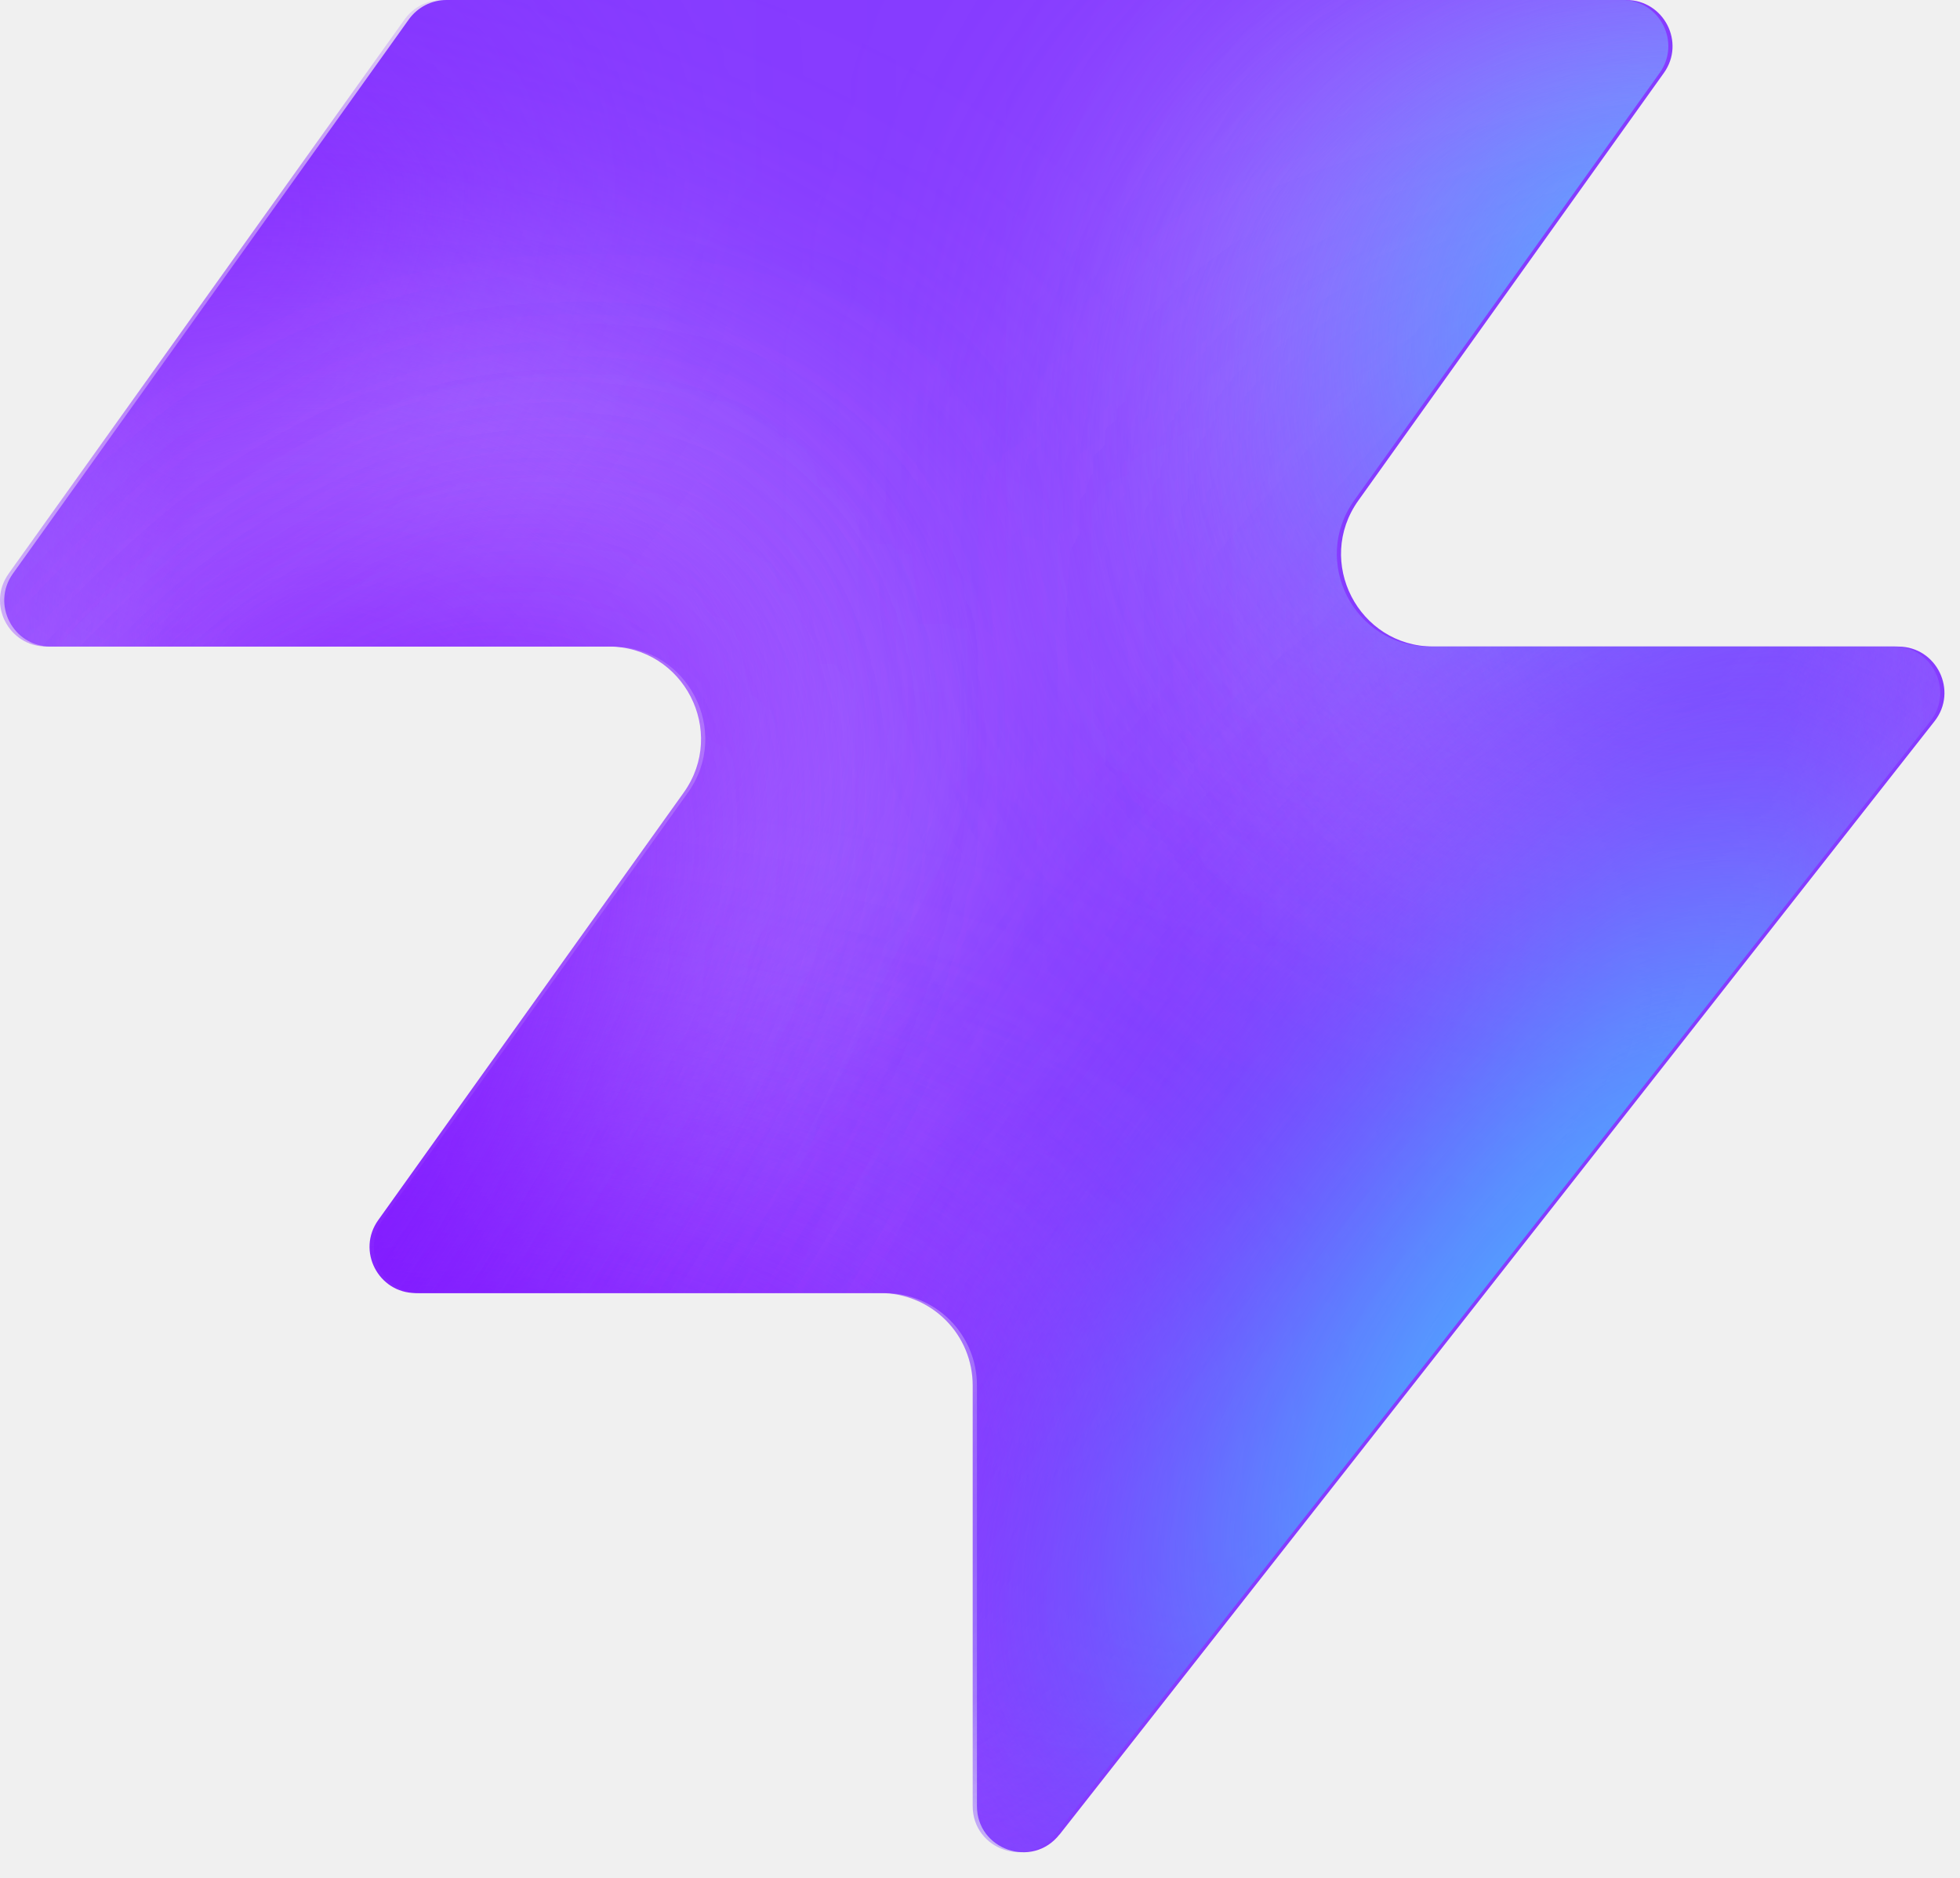
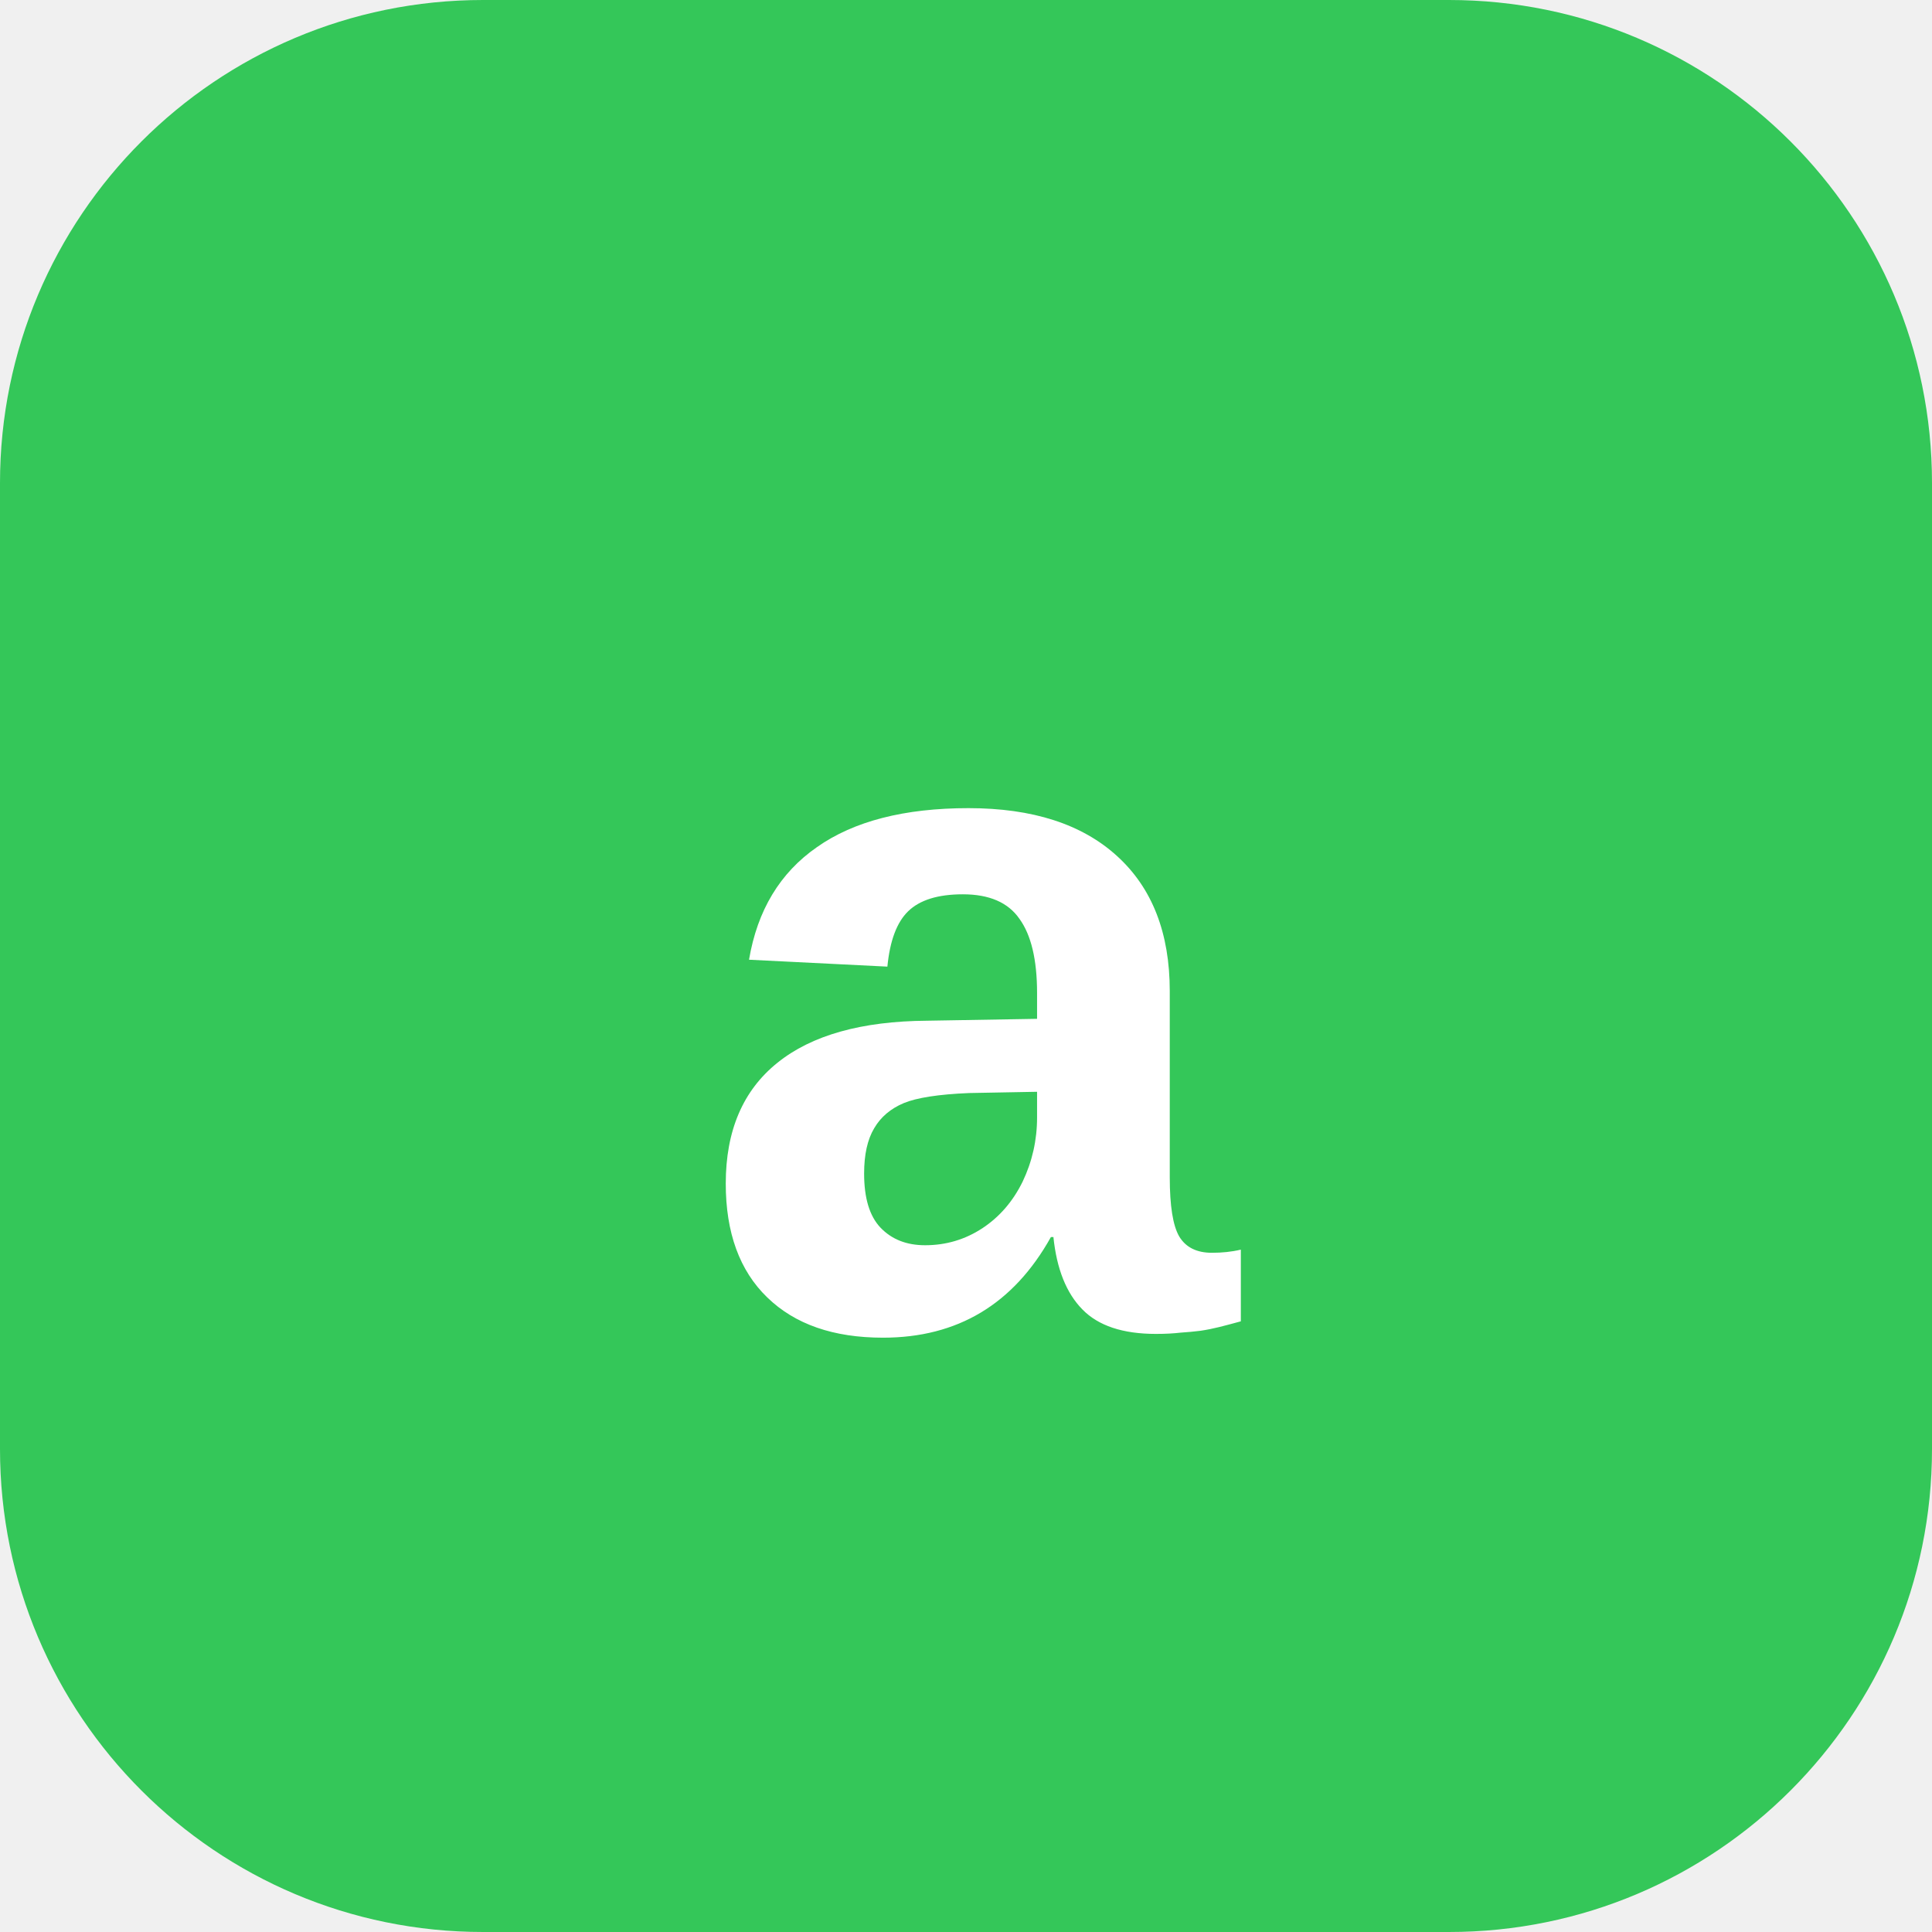
- <svg xmlns="http://www.w3.org/2000/svg" width="48" height="46" fill="none" viewBox="0 0 48 46">
-   <path fill="#863bff" d="M25.946 44.938c-.664.845-2.021.375-2.021-.698V33.937a2.26 2.26 0 0 0-2.262-2.262H10.287c-.92 0-1.456-1.04-.92-1.788l7.48-10.471c1.07-1.497 0-3.578-1.842-3.578H1.237c-.92 0-1.456-1.04-.92-1.788L10.013.474c.214-.297.556-.474.92-.474h28.894c.92 0 1.456 1.04.92 1.788l-7.48 10.471c-1.07 1.498 0 3.579 1.842 3.579h11.377c.943 0 1.473 1.088.89 1.83L25.947 44.94z" style="fill:#863bff;fill:color(display-p3 .525 .23 1);fill-opacity:1" />
-   <mask id="a" width="48" height="46" x="0" y="0" maskUnits="userSpaceOnUse" style="mask-type:alpha">
-     <path fill="#000" d="M25.842 44.938c-.664.844-2.021.375-2.021-.698V33.937a2.26 2.26 0 0 0-2.262-2.262H10.183c-.92 0-1.456-1.04-.92-1.788l7.48-10.471c1.07-1.498 0-3.579-1.842-3.579H1.133c-.92 0-1.456-1.04-.92-1.787L9.91.473c.214-.297.556-.474.92-.474h28.894c.92 0 1.456 1.04.92 1.788l-7.48 10.471c-1.07 1.498 0 3.578 1.842 3.578h11.377c.943 0 1.473 1.088.89 1.832L25.843 44.94z" style="fill:#000;fill-opacity:1" />
-   </mask>
-   <g mask="url(#a)">
-     <g filter="url(#b)">
-       <ellipse cx="5.508" cy="14.704" fill="#ede6ff" rx="5.508" ry="14.704" style="fill:#ede6ff;fill:color(display-p3 .927 .903 1);fill-opacity:1" transform="matrix(.00324 1 1 -.00324 -4.47 31.516)" />
-     </g>
-     <g filter="url(#c)">
-       <ellipse cx="10.399" cy="29.851" fill="#ede6ff" rx="10.399" ry="29.851" style="fill:#ede6ff;fill:color(display-p3 .927 .903 1);fill-opacity:1" transform="matrix(.00324 1 1 -.00324 -39.328 7.883)" />
-     </g>
-     <g filter="url(#d)">
-       <ellipse cx="5.508" cy="30.487" fill="#7e14ff" rx="5.508" ry="30.487" style="fill:#7e14ff;fill:color(display-p3 .492 .077 1);fill-opacity:1" transform="rotate(89.814 -25.913 -14.639)scale(1 -1)" />
-     </g>
-     <g filter="url(#e)">
-       <ellipse cx="5.508" cy="30.599" fill="#7e14ff" rx="5.508" ry="30.599" style="fill:#7e14ff;fill:color(display-p3 .492 .077 1);fill-opacity:1" transform="rotate(89.814 -32.644 -3.334)scale(1 -1)" />
-     </g>
-     <g filter="url(#f)">
-       <ellipse cx="5.508" cy="30.599" fill="#7e14ff" rx="5.508" ry="30.599" style="fill:#7e14ff;fill:color(display-p3 .492 .077 1);fill-opacity:1" transform="matrix(.00324 1 1 -.00324 -34.34 30.47)" />
-     </g>
-     <g filter="url(#g)">
-       <ellipse cx="14.072" cy="22.078" fill="#ede6ff" rx="14.072" ry="22.078" style="fill:#ede6ff;fill:color(display-p3 .927 .903 1);fill-opacity:1" transform="rotate(93.35 24.506 48.493)scale(-1 1)" />
-     </g>
-     <g filter="url(#h)">
-       <ellipse cx="3.47" cy="21.501" fill="#7e14ff" rx="3.47" ry="21.501" style="fill:#7e14ff;fill:color(display-p3 .492 .077 1);fill-opacity:1" transform="rotate(89.009 28.708 47.59)scale(-1 1)" />
-     </g>
-     <g filter="url(#i)">
-       <ellipse cx="3.47" cy="21.501" fill="#7e14ff" rx="3.47" ry="21.501" style="fill:#7e14ff;fill:color(display-p3 .492 .077 1);fill-opacity:1" transform="rotate(89.009 28.708 47.59)scale(-1 1)" />
-     </g>
-     <g filter="url(#j)">
-       <ellipse cx=".387" cy="8.972" fill="#7e14ff" rx="4.407" ry="29.108" style="fill:#7e14ff;fill:color(display-p3 .492 .077 1);fill-opacity:1" transform="rotate(39.51 .387 8.972)" />
-     </g>
-     <g filter="url(#k)">
-       <ellipse cx="47.523" cy="-6.092" fill="#7e14ff" rx="4.407" ry="29.108" style="fill:#7e14ff;fill:color(display-p3 .492 .077 1);fill-opacity:1" transform="rotate(37.892 47.523 -6.092)" />
-     </g>
-     <g filter="url(#l)">
-       <ellipse cx="41.412" cy="6.333" fill="#47bfff" rx="5.971" ry="9.665" style="fill:#47bfff;fill:color(display-p3 .28 .748 1);fill-opacity:1" transform="rotate(37.892 41.412 6.333)" />
-     </g>
-     <g filter="url(#m)">
-       <ellipse cx="-1.879" cy="38.332" fill="#7e14ff" rx="4.407" ry="29.108" style="fill:#7e14ff;fill:color(display-p3 .492 .077 1);fill-opacity:1" transform="rotate(37.892 -1.88 38.332)" />
-     </g>
-     <g filter="url(#n)">
-       <ellipse cx="-1.879" cy="38.332" fill="#7e14ff" rx="4.407" ry="29.108" style="fill:#7e14ff;fill:color(display-p3 .492 .077 1);fill-opacity:1" transform="rotate(37.892 -1.88 38.332)" />
-     </g>
-     <g filter="url(#o)">
-       <ellipse cx="35.651" cy="29.907" fill="#7e14ff" rx="4.407" ry="29.108" style="fill:#7e14ff;fill:color(display-p3 .492 .077 1);fill-opacity:1" transform="rotate(37.892 35.651 29.907)" />
-     </g>
-     <g filter="url(#p)">
-       <ellipse cx="38.418" cy="32.4" fill="#47bfff" rx="5.971" ry="15.297" style="fill:#47bfff;fill:color(display-p3 .28 .748 1);fill-opacity:1" transform="rotate(37.892 38.418 32.4)" />
-     </g>
-   </g>
-   <defs>
-     <filter id="b" width="60.045" height="41.654" x="-19.77" y="16.149" color-interpolation-filters="sRGB" filterUnits="userSpaceOnUse">
-       <feFlood flood-opacity="0" result="BackgroundImageFix" />
-       <feBlend in="SourceGraphic" in2="BackgroundImageFix" result="shape" />
-       <feGaussianBlur result="effect1_foregroundBlur_2002_17158" stdDeviation="7.659" />
-     </filter>
-     <filter id="c" width="90.34" height="51.437" x="-54.613" y="-7.533" color-interpolation-filters="sRGB" filterUnits="userSpaceOnUse">
-       <feFlood flood-opacity="0" result="BackgroundImageFix" />
-       <feBlend in="SourceGraphic" in2="BackgroundImageFix" result="shape" />
-       <feGaussianBlur result="effect1_foregroundBlur_2002_17158" stdDeviation="7.659" />
-     </filter>
-     <filter id="d" width="79.355" height="29.4" x="-49.64" y="2.03" color-interpolation-filters="sRGB" filterUnits="userSpaceOnUse">
-       <feFlood flood-opacity="0" result="BackgroundImageFix" />
-       <feBlend in="SourceGraphic" in2="BackgroundImageFix" result="shape" />
-       <feGaussianBlur result="effect1_foregroundBlur_2002_17158" stdDeviation="4.596" />
-     </filter>
-     <filter id="e" width="79.579" height="29.4" x="-45.045" y="20.029" color-interpolation-filters="sRGB" filterUnits="userSpaceOnUse">
-       <feFlood flood-opacity="0" result="BackgroundImageFix" />
-       <feBlend in="SourceGraphic" in2="BackgroundImageFix" result="shape" />
-       <feGaussianBlur result="effect1_foregroundBlur_2002_17158" stdDeviation="4.596" />
-     </filter>
-     <filter id="f" width="79.579" height="29.4" x="-43.513" y="21.178" color-interpolation-filters="sRGB" filterUnits="userSpaceOnUse">
-       <feFlood flood-opacity="0" result="BackgroundImageFix" />
-       <feBlend in="SourceGraphic" in2="BackgroundImageFix" result="shape" />
-       <feGaussianBlur result="effect1_foregroundBlur_2002_17158" stdDeviation="4.596" />
-     </filter>
-     <filter id="g" width="74.749" height="58.852" x="15.756" y="-17.901" color-interpolation-filters="sRGB" filterUnits="userSpaceOnUse">
-       <feFlood flood-opacity="0" result="BackgroundImageFix" />
-       <feBlend in="SourceGraphic" in2="BackgroundImageFix" result="shape" />
-       <feGaussianBlur result="effect1_foregroundBlur_2002_17158" stdDeviation="7.659" />
-     </filter>
-     <filter id="h" width="61.377" height="25.362" x="23.548" y="2.284" color-interpolation-filters="sRGB" filterUnits="userSpaceOnUse">
-       <feFlood flood-opacity="0" result="BackgroundImageFix" />
-       <feBlend in="SourceGraphic" in2="BackgroundImageFix" result="shape" />
-       <feGaussianBlur result="effect1_foregroundBlur_2002_17158" stdDeviation="4.596" />
-     </filter>
-     <filter id="i" width="61.377" height="25.362" x="23.548" y="2.284" color-interpolation-filters="sRGB" filterUnits="userSpaceOnUse">
-       <feFlood flood-opacity="0" result="BackgroundImageFix" />
-       <feBlend in="SourceGraphic" in2="BackgroundImageFix" result="shape" />
-       <feGaussianBlur result="effect1_foregroundBlur_2002_17158" stdDeviation="4.596" />
-     </filter>
-     <filter id="j" width="56.045" height="63.649" x="-27.636" y="-22.853" color-interpolation-filters="sRGB" filterUnits="userSpaceOnUse">
-       <feFlood flood-opacity="0" result="BackgroundImageFix" />
-       <feBlend in="SourceGraphic" in2="BackgroundImageFix" result="shape" />
-       <feGaussianBlur result="effect1_foregroundBlur_2002_17158" stdDeviation="4.596" />
-     </filter>
-     <filter id="k" width="54.814" height="64.646" x="20.116" y="-38.415" color-interpolation-filters="sRGB" filterUnits="userSpaceOnUse">
-       <feFlood flood-opacity="0" result="BackgroundImageFix" />
-       <feBlend in="SourceGraphic" in2="BackgroundImageFix" result="shape" />
-       <feGaussianBlur result="effect1_foregroundBlur_2002_17158" stdDeviation="4.596" />
-     </filter>
-     <filter id="l" width="33.541" height="35.313" x="24.641" y="-11.323" color-interpolation-filters="sRGB" filterUnits="userSpaceOnUse">
-       <feFlood flood-opacity="0" result="BackgroundImageFix" />
-       <feBlend in="SourceGraphic" in2="BackgroundImageFix" result="shape" />
-       <feGaussianBlur result="effect1_foregroundBlur_2002_17158" stdDeviation="4.596" />
-     </filter>
-     <filter id="m" width="54.814" height="64.646" x="-29.286" y="6.009" color-interpolation-filters="sRGB" filterUnits="userSpaceOnUse">
-       <feFlood flood-opacity="0" result="BackgroundImageFix" />
-       <feBlend in="SourceGraphic" in2="BackgroundImageFix" result="shape" />
-       <feGaussianBlur result="effect1_foregroundBlur_2002_17158" stdDeviation="4.596" />
-     </filter>
-     <filter id="n" width="54.814" height="64.646" x="-29.286" y="6.009" color-interpolation-filters="sRGB" filterUnits="userSpaceOnUse">
-       <feFlood flood-opacity="0" result="BackgroundImageFix" />
-       <feBlend in="SourceGraphic" in2="BackgroundImageFix" result="shape" />
-       <feGaussianBlur result="effect1_foregroundBlur_2002_17158" stdDeviation="4.596" />
-     </filter>
-     <filter id="o" width="54.814" height="64.646" x="8.244" y="-2.416" color-interpolation-filters="sRGB" filterUnits="userSpaceOnUse">
-       <feFlood flood-opacity="0" result="BackgroundImageFix" />
-       <feBlend in="SourceGraphic" in2="BackgroundImageFix" result="shape" />
-       <feGaussianBlur result="effect1_foregroundBlur_2002_17158" stdDeviation="4.596" />
-     </filter>
-     <filter id="p" width="39.409" height="43.623" x="18.713" y="10.588" color-interpolation-filters="sRGB" filterUnits="userSpaceOnUse">
-       <feFlood flood-opacity="0" result="BackgroundImageFix" />
-       <feBlend in="SourceGraphic" in2="BackgroundImageFix" result="shape" />
-       <feGaussianBlur result="effect1_foregroundBlur_2002_17158" stdDeviation="4.596" />
-     </filter>
-   </defs>
+ <svg xmlns="http://www.w3.org/2000/svg" width="48" height="48" viewBox="0 0 48 48">
+   <rect width="48" height="48" rx="12" fill="#34c759" />
+   <text x="24" y="33" text-anchor="middle" font-family="Arial, sans-serif" font-size="24" font-weight="800" fill="#fff">a</text>
</svg>
